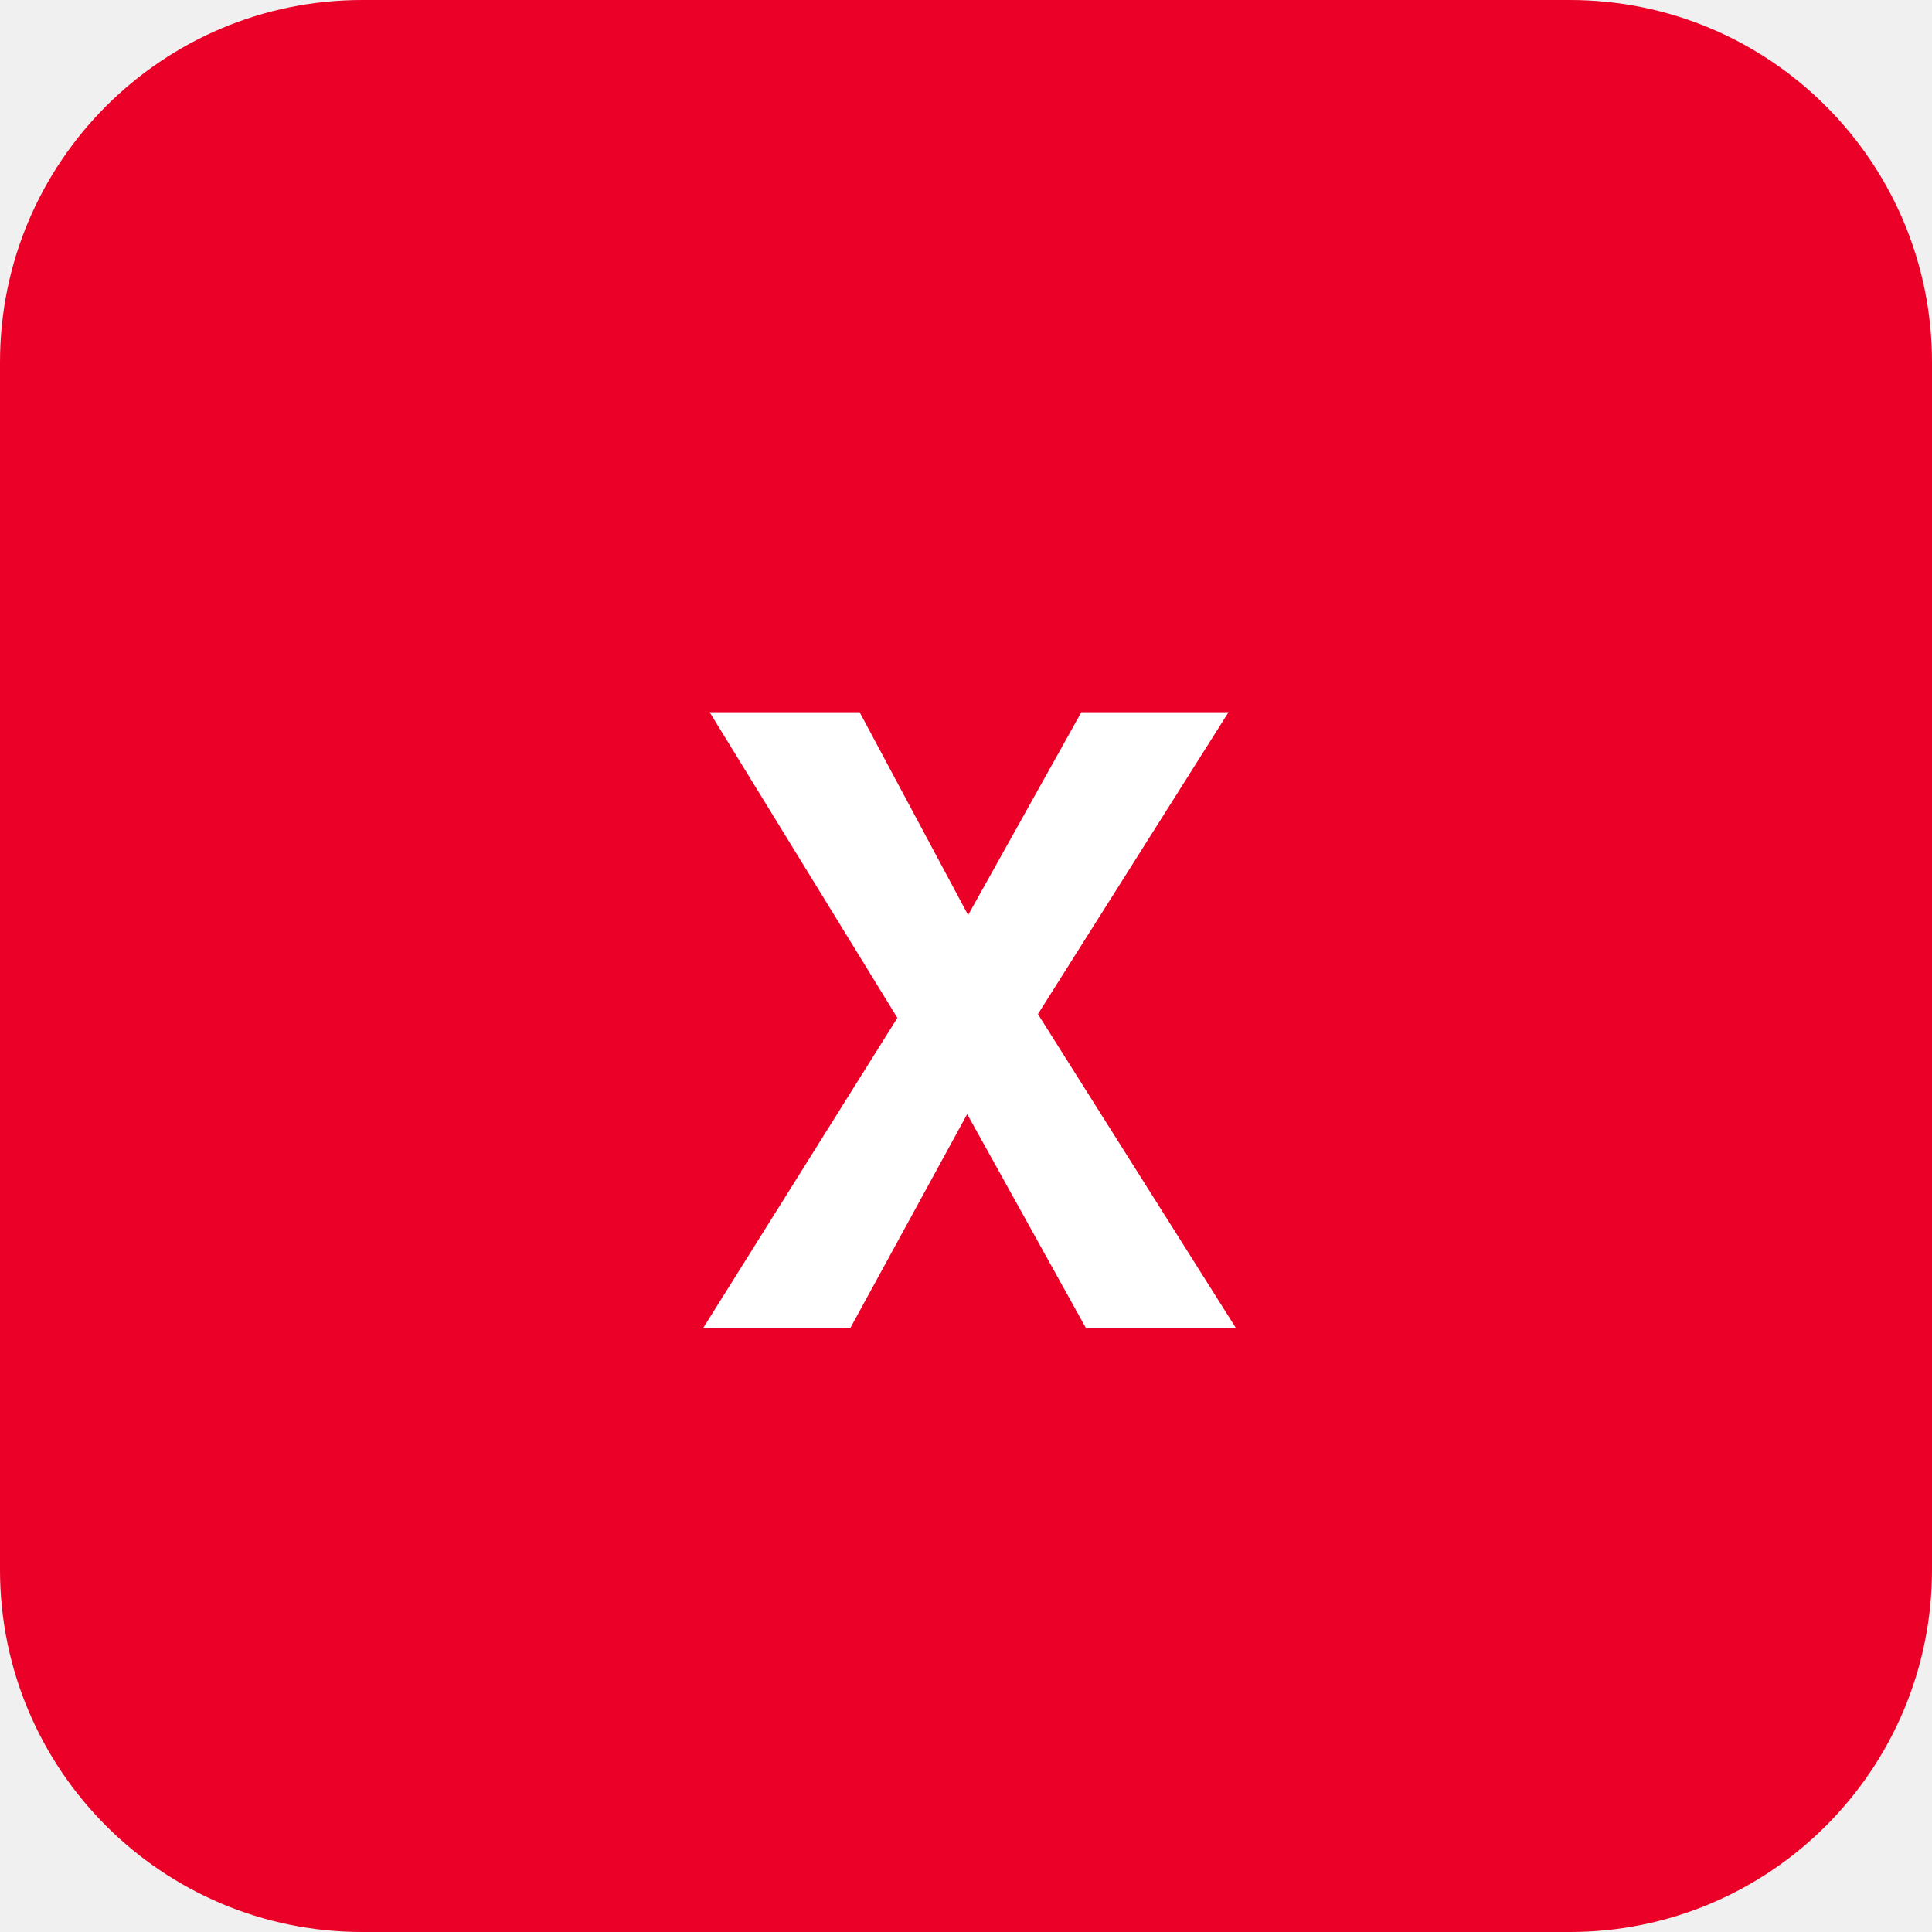
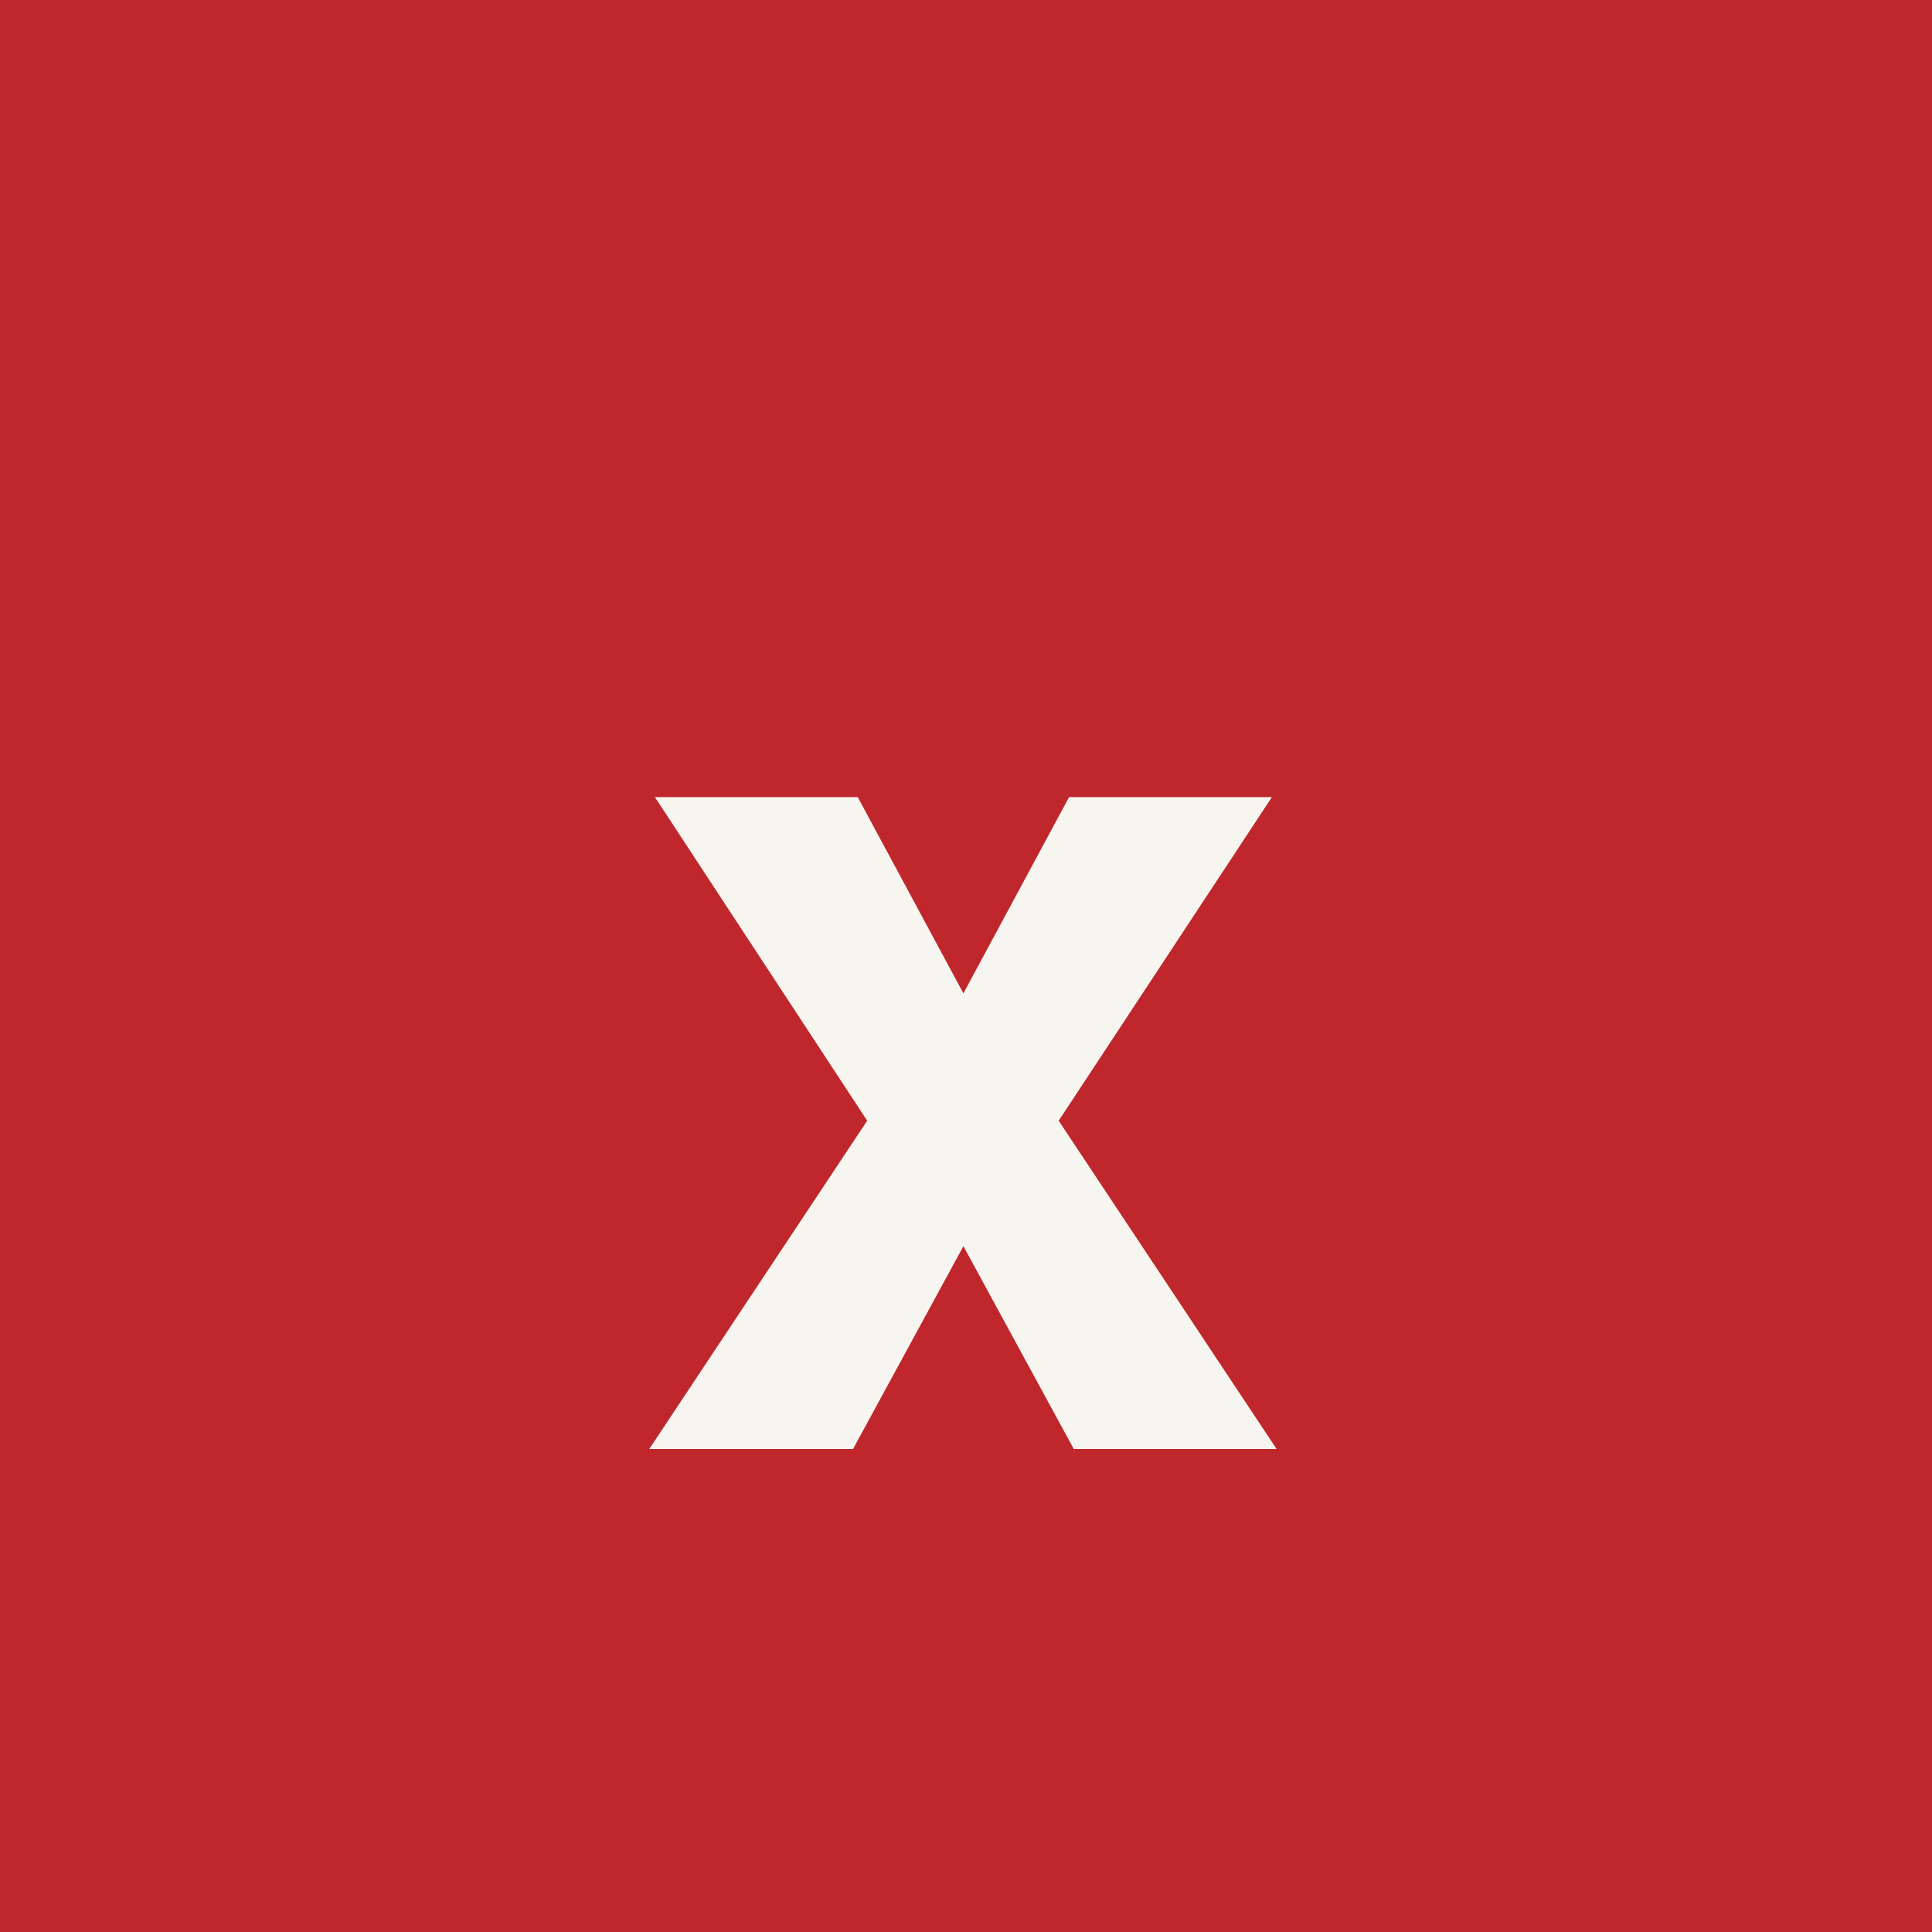
<svg xmlns="http://www.w3.org/2000/svg" viewBox="0 0 32 32">
-   <rect width="32" height="32" rx="6" fill="#EB0028" />
-   <text x="16" y="22" font-family="Helvetica, Arial, sans-serif" font-size="14" font-weight="900" fill="#fff" text-anchor="middle">X</text>
+   <rect width="32" height="32" fill="#C0272D" />
+   <text x="16" y="24" font-family="Helvetica, Arial, sans-serif" font-size="20" font-weight="900" fill="#F7F5F0" text-anchor="middle">x</text>
</svg>
